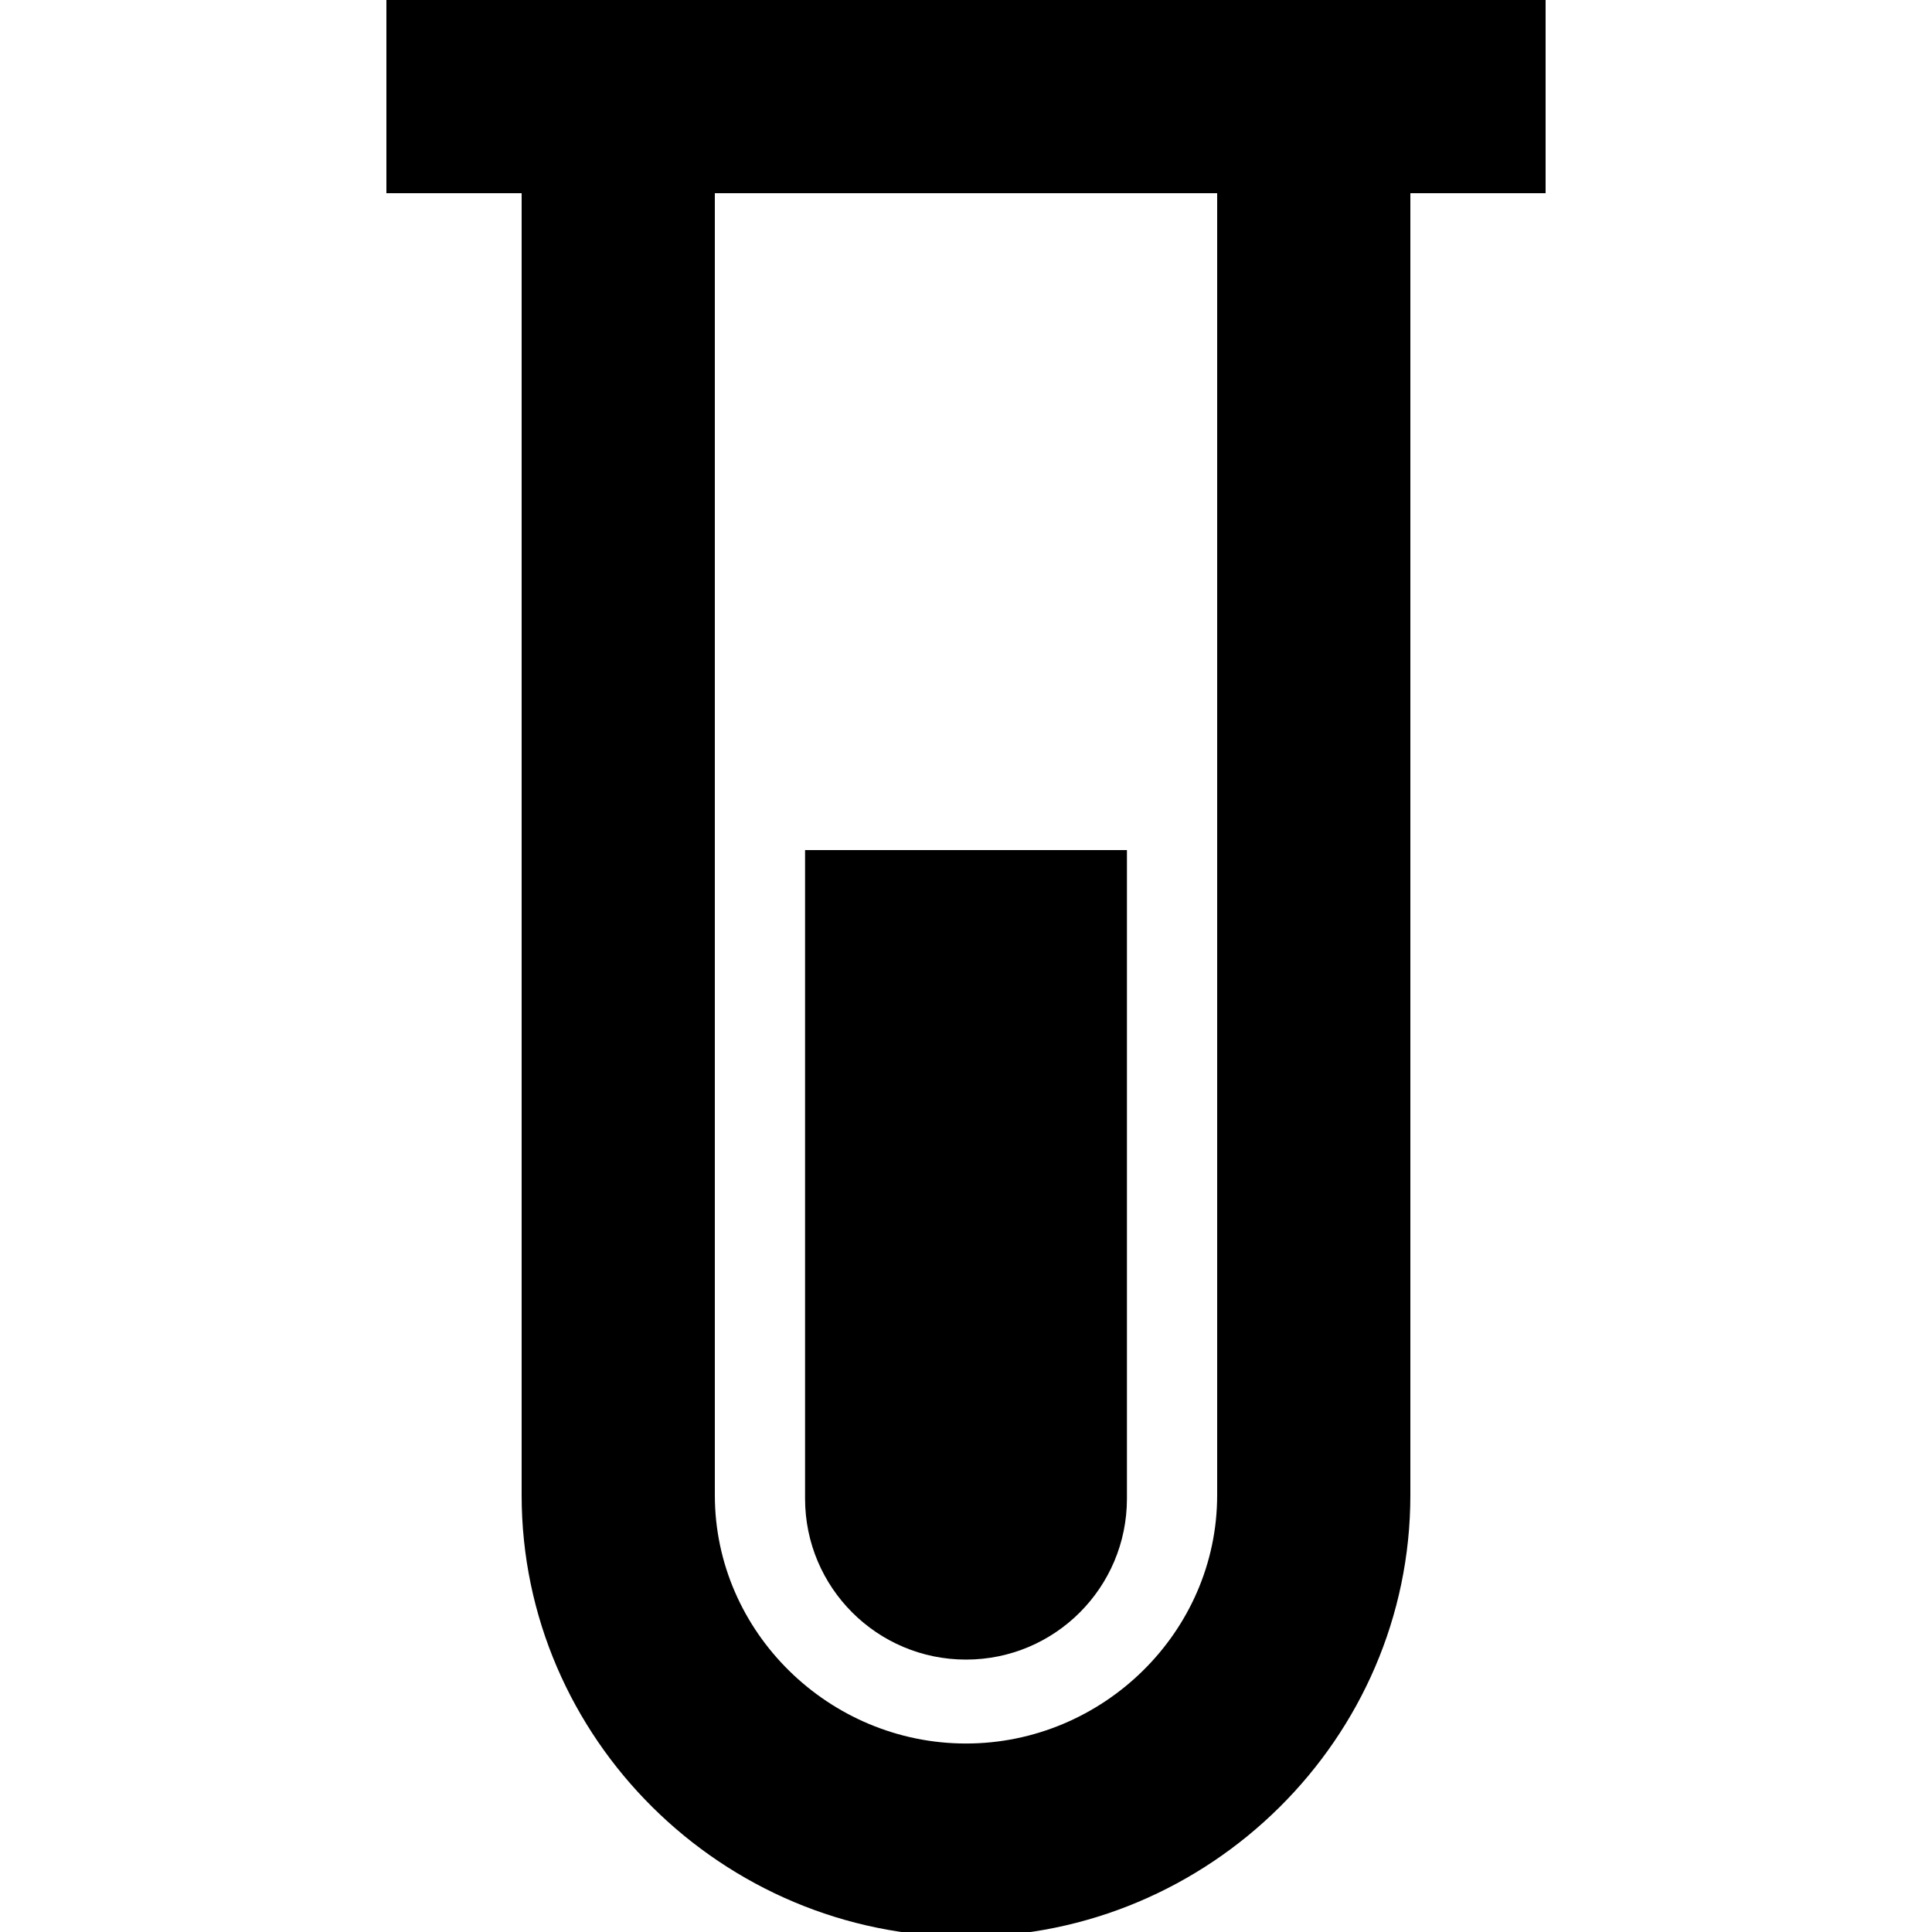
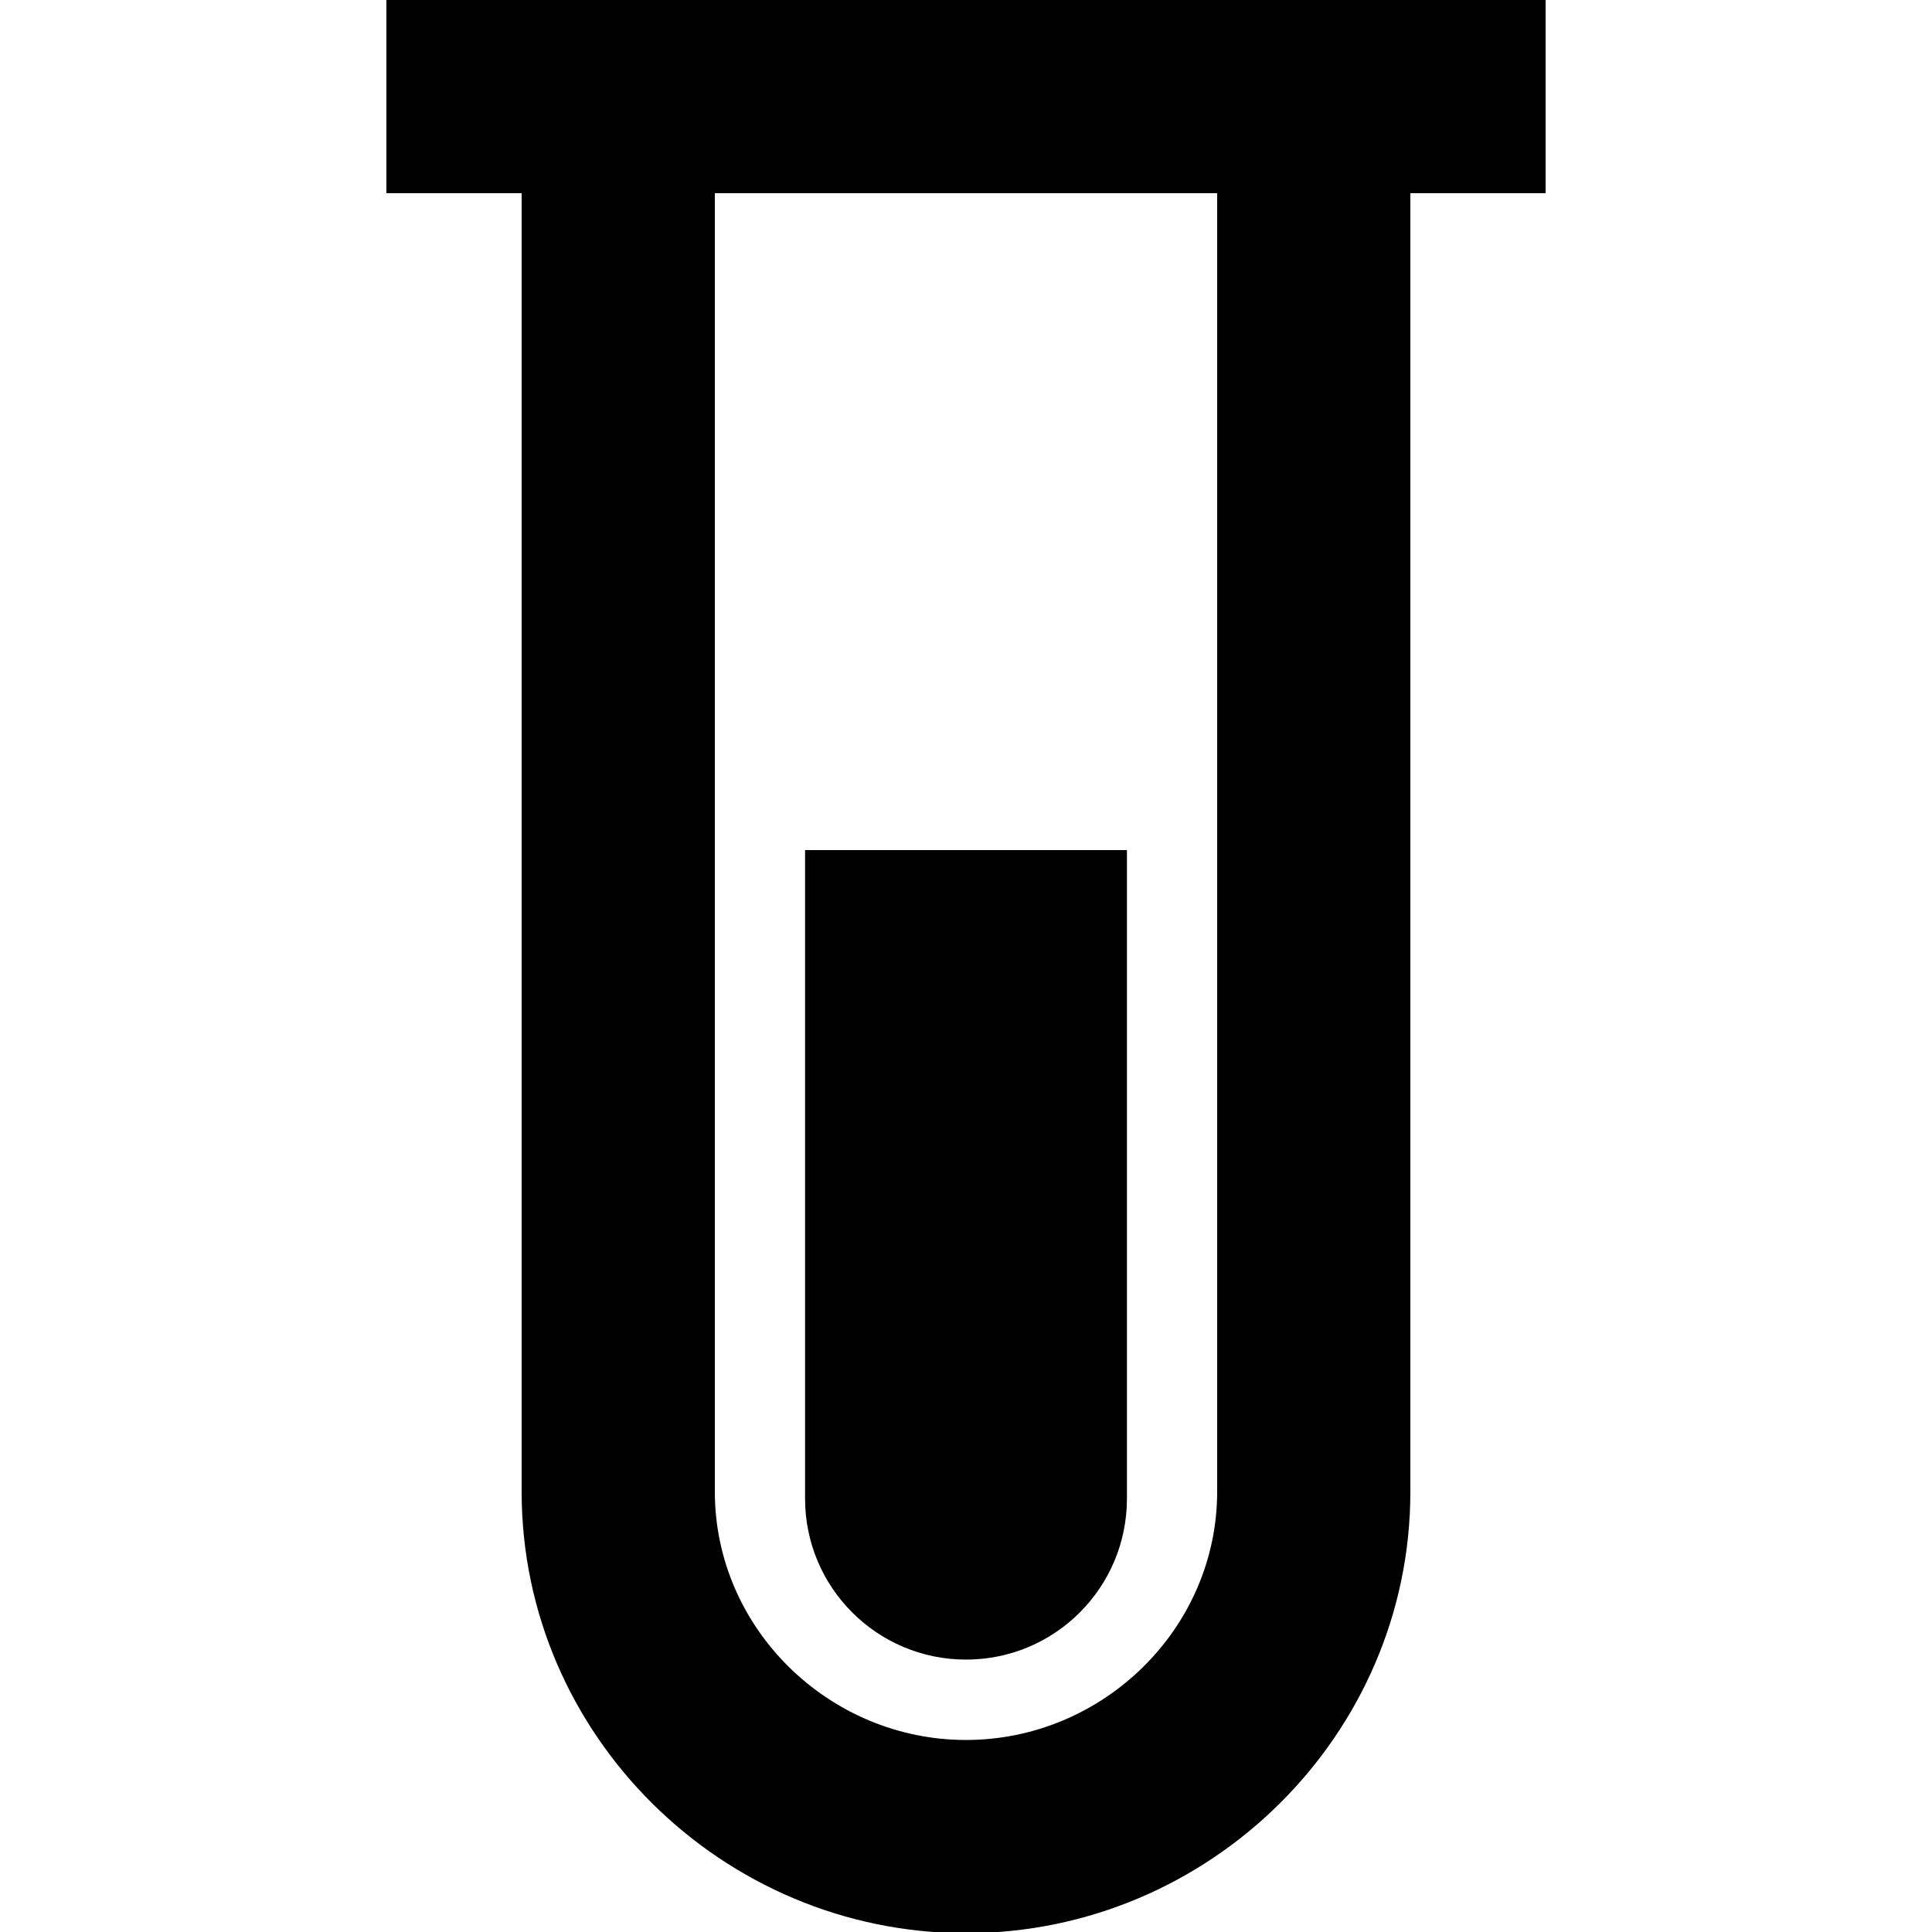
<svg xmlns="http://www.w3.org/2000/svg" version="1.1" x="0px" y="0px" width="100px" height="100px" viewBox="0 0 100 100" enable-background="new 0 0 100 100" xml:space="preserve">
  <g id="Layer_3" display="none">
</g>
  <g id="Your_Icon">
</g>
  <g id="Layer_4">
    <g>
-       <path fill="none" d="M37,77.391c0,7.087,5.915,12.853,13,12.853s13-5.766,13-12.853V10H37V77.391z" />
-       <path d="M80,0H20v10h7v67.391c0,12.601,10.401,22.853,23,22.853s23-10.252,23-22.853V10h7V0z M63,77.391    c0,7.087-5.915,12.853-13,12.853s-13-5.766-13-12.853V10h26V77.391z" />
+       <path fill="none" d="M37,77.209c0,7.086,5.915,12.852,13,12.852s13-5.766,13-12.852V10H37V77.209z" />
+       <path d="M80,0H20v10h7v67.209c0,12.6,10.4,22.852,23,22.852s23-10.252,23-22.852V10h7V0z M63,77.209    c0,7.086-5.915,12.852-13,12.852s-13-5.766-13-12.852V10h26V77.209z" />
    </g>
    <path d="M41.67,44v33.567c0,4.606,3.732,8.333,8.331,8.333c4.6,0,8.329-3.727,8.329-8.333V44" />
  </g>
</svg>
